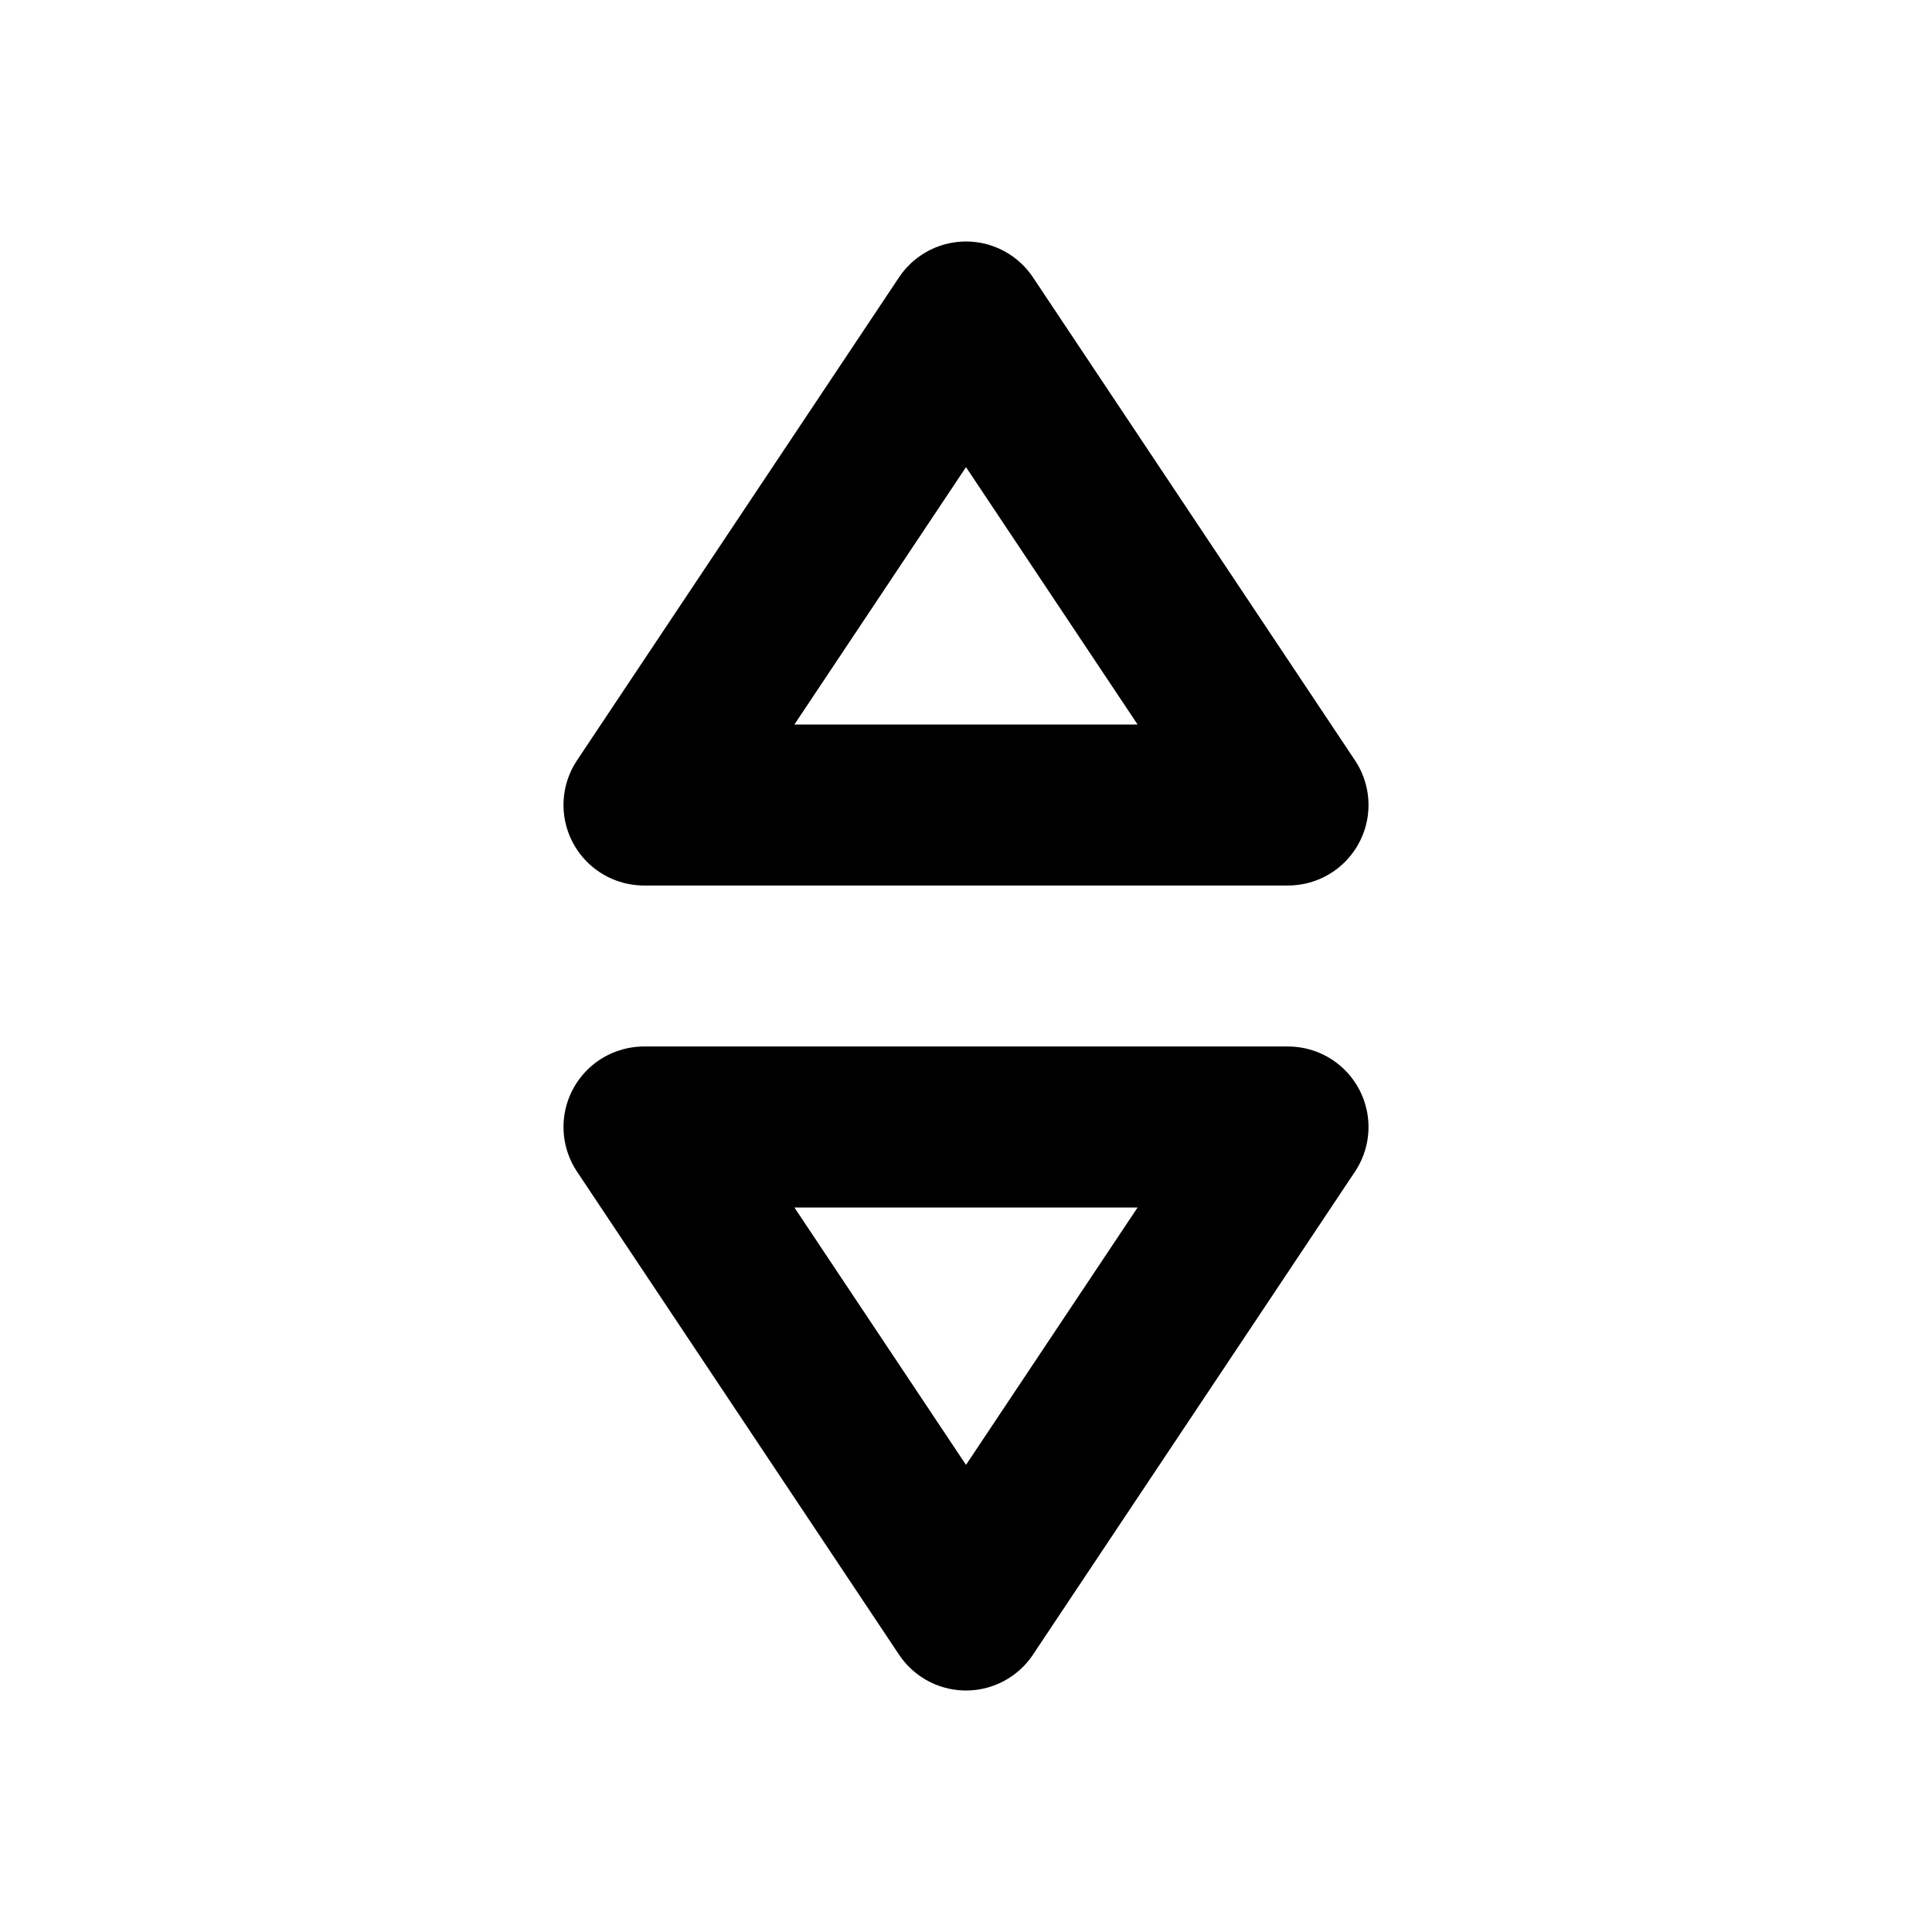
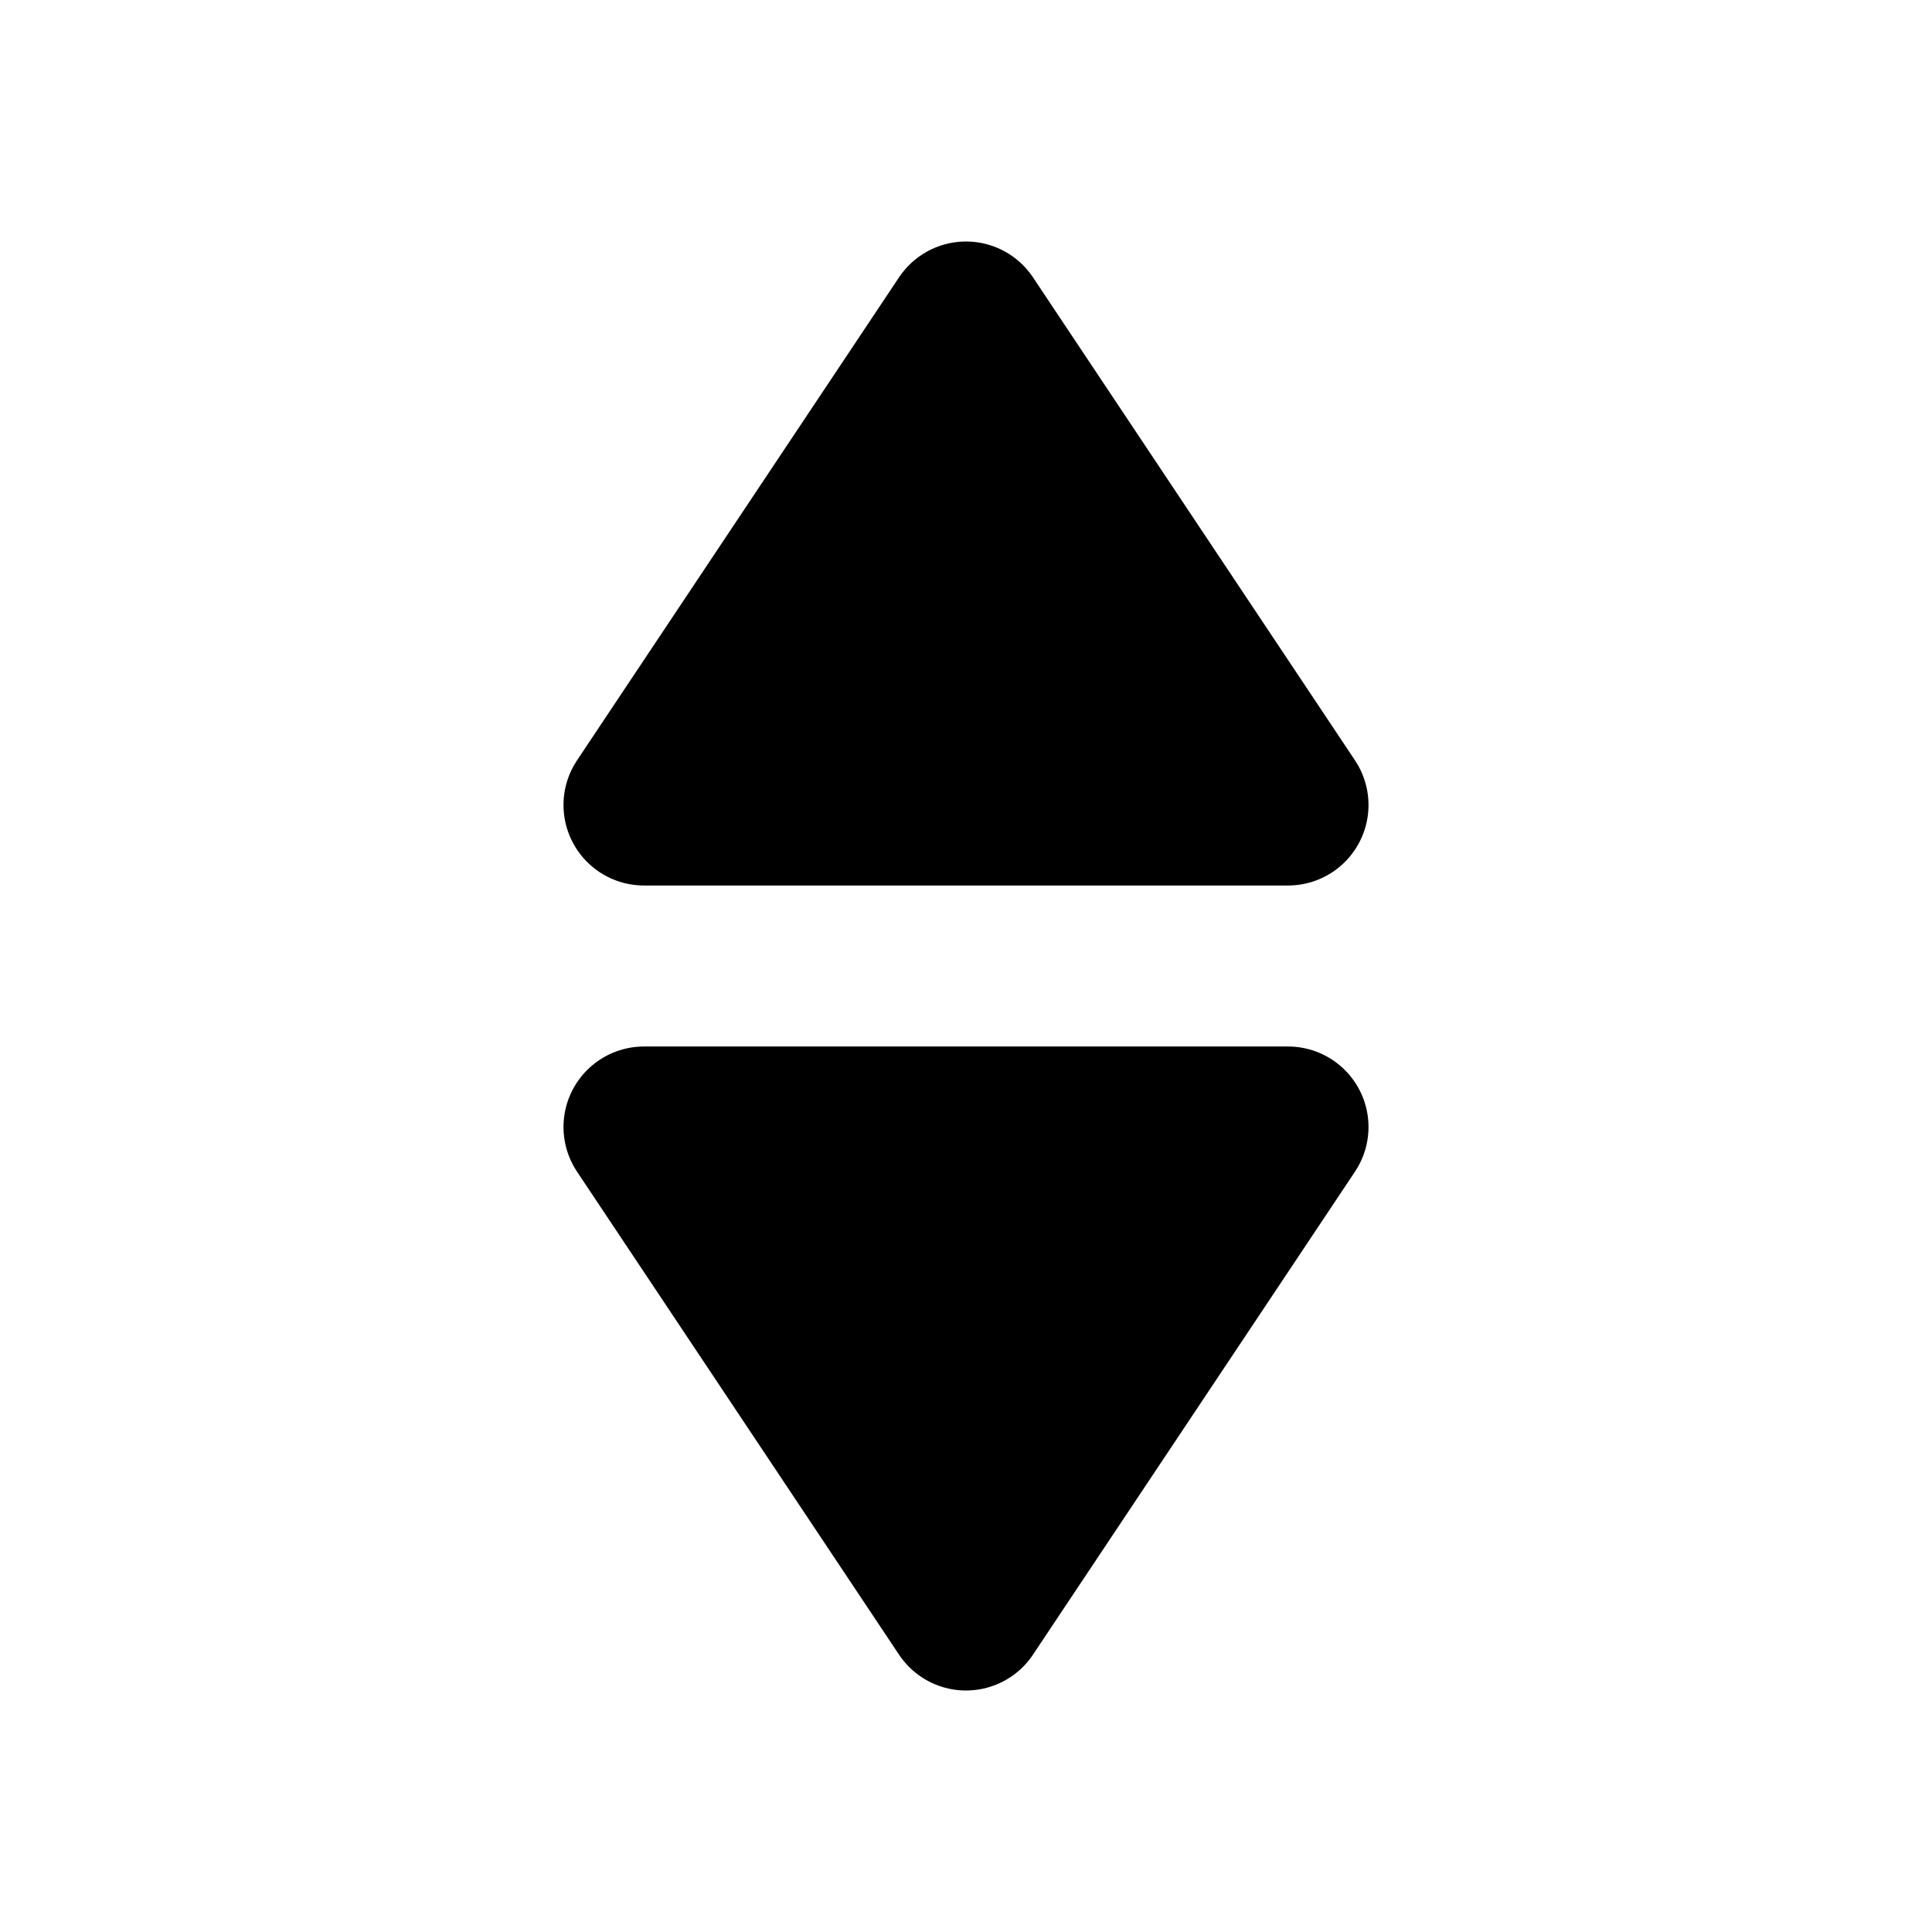
- <svg xmlns="http://www.w3.org/2000/svg" class="text-gray-800 dark:text-white" aria-hidden="true" width="24" height="24" fill="none" viewBox="0 0 24 24">
+ <svg xmlns="http://www.w3.org/2000/svg" class="text-gray-800 dark:text-white" aria-hidden="true" width="24" height="24" fill="000000" viewBox="0 0 24 24">
  <path stroke="currentColor" stroke-linecap="round" stroke-linejoin="round" stroke-width="2" d="m8 10 4-6 4 6H8Zm8 4-4 6-4-6h8Z" />
</svg>
